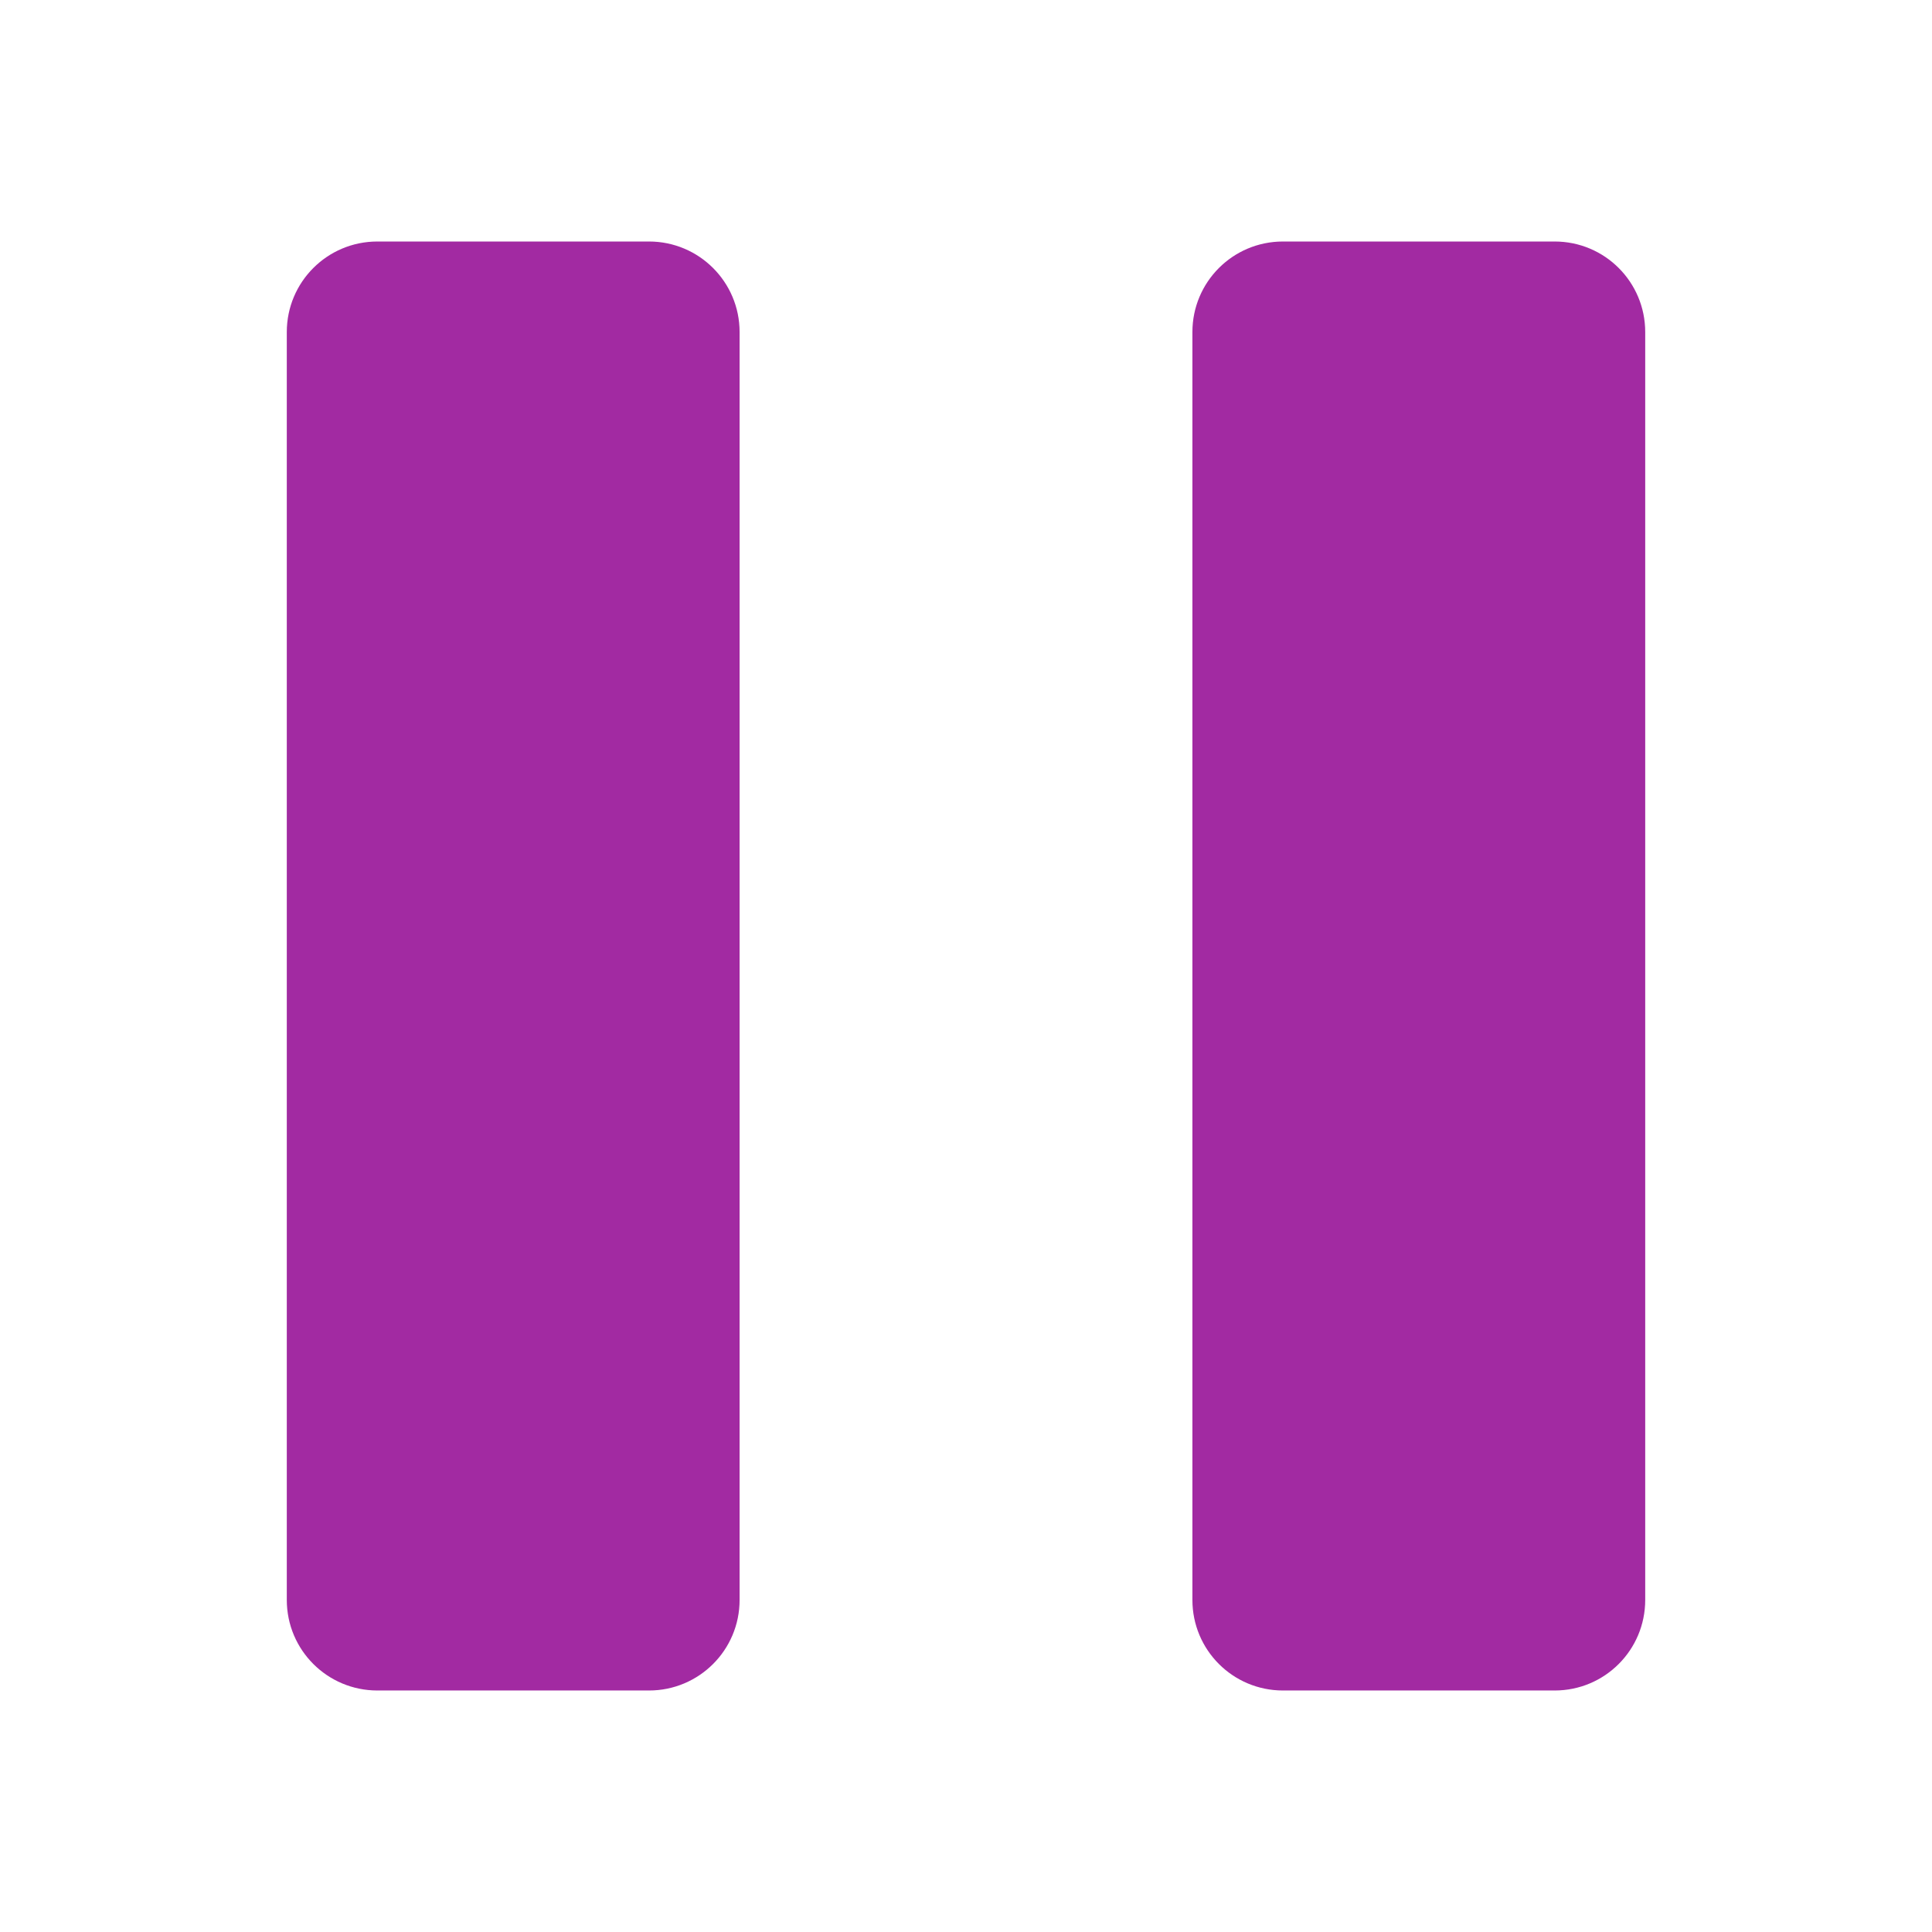
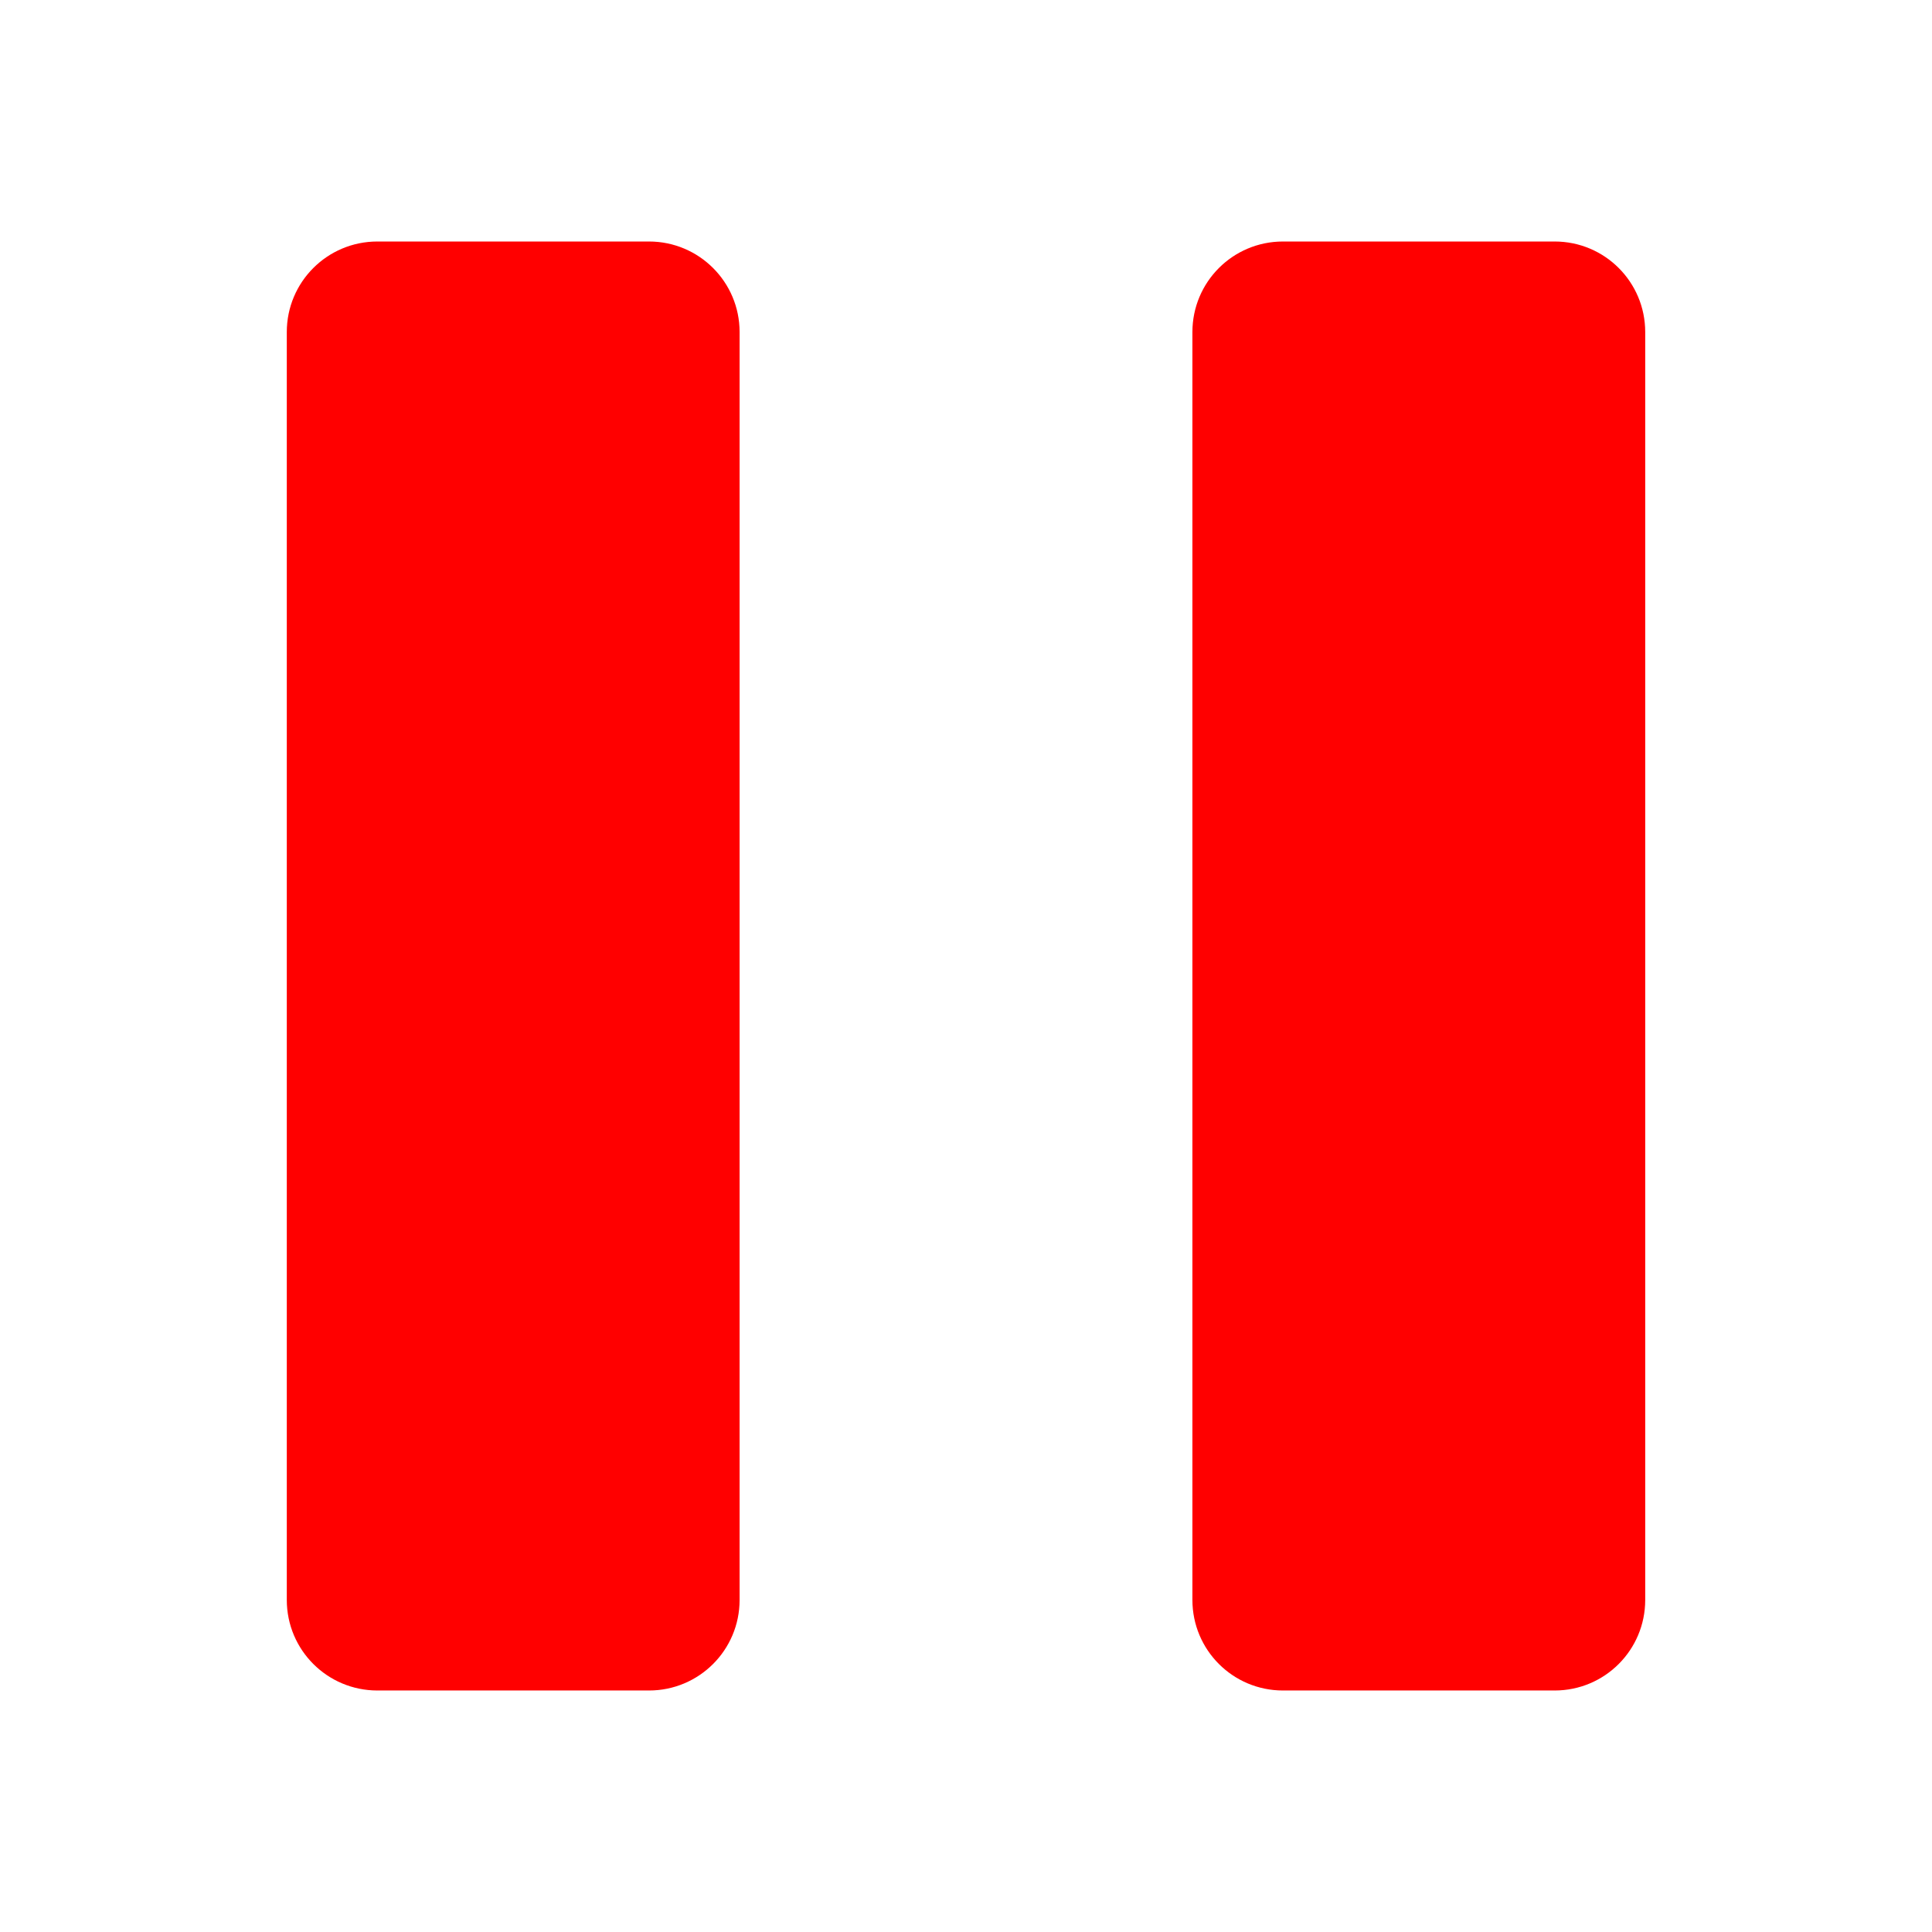
- <svg xmlns="http://www.w3.org/2000/svg" version="1.1" width="512" height="512" viewBox="0 0 512 512" fill="#a22aa2" style="scale:1.3;">
-   <path d="M172.001 64.002h-71.999c-13.26 0-23.999 10.728-23.999 23.999v335.997c0 13.272 10.752 24 23.999 24h71.999c13.26 0 24-10.728 24-24v-335.997c0-13.272-10.752-23.999-24-23.999zM411.998 64.002h-71.998c-13.272 0-24 10.728-24 23.999v335.997c0 13.272 10.728 24 24 24h71.999c13.272 0 24-10.728 24-24v-335.997c0-13.272-10.728-23.999-24-23.999z" />
+ <svg xmlns="http://www.w3.org/2000/svg" version="1.1" width="512" height="512" viewBox="0 0 512 512">
+   <path fill="#ff0000" d="M172.001 64.002h-71.999c-13.26 0-23.999 10.728-23.999 23.999v335.997c0 13.272 10.752 24 23.999 24h71.999c13.26 0 24-10.728 24-24v-335.997c0-13.272-10.752-23.999-24-23.999zM411.998 64.002h-71.998c-13.272 0-24 10.728-24 23.999v335.997c0 13.272 10.728 24 24 24h71.999c13.272 0 24-10.728 24-24v-335.997c0-13.272-10.728-23.999-24-23.999z" />
</svg>
